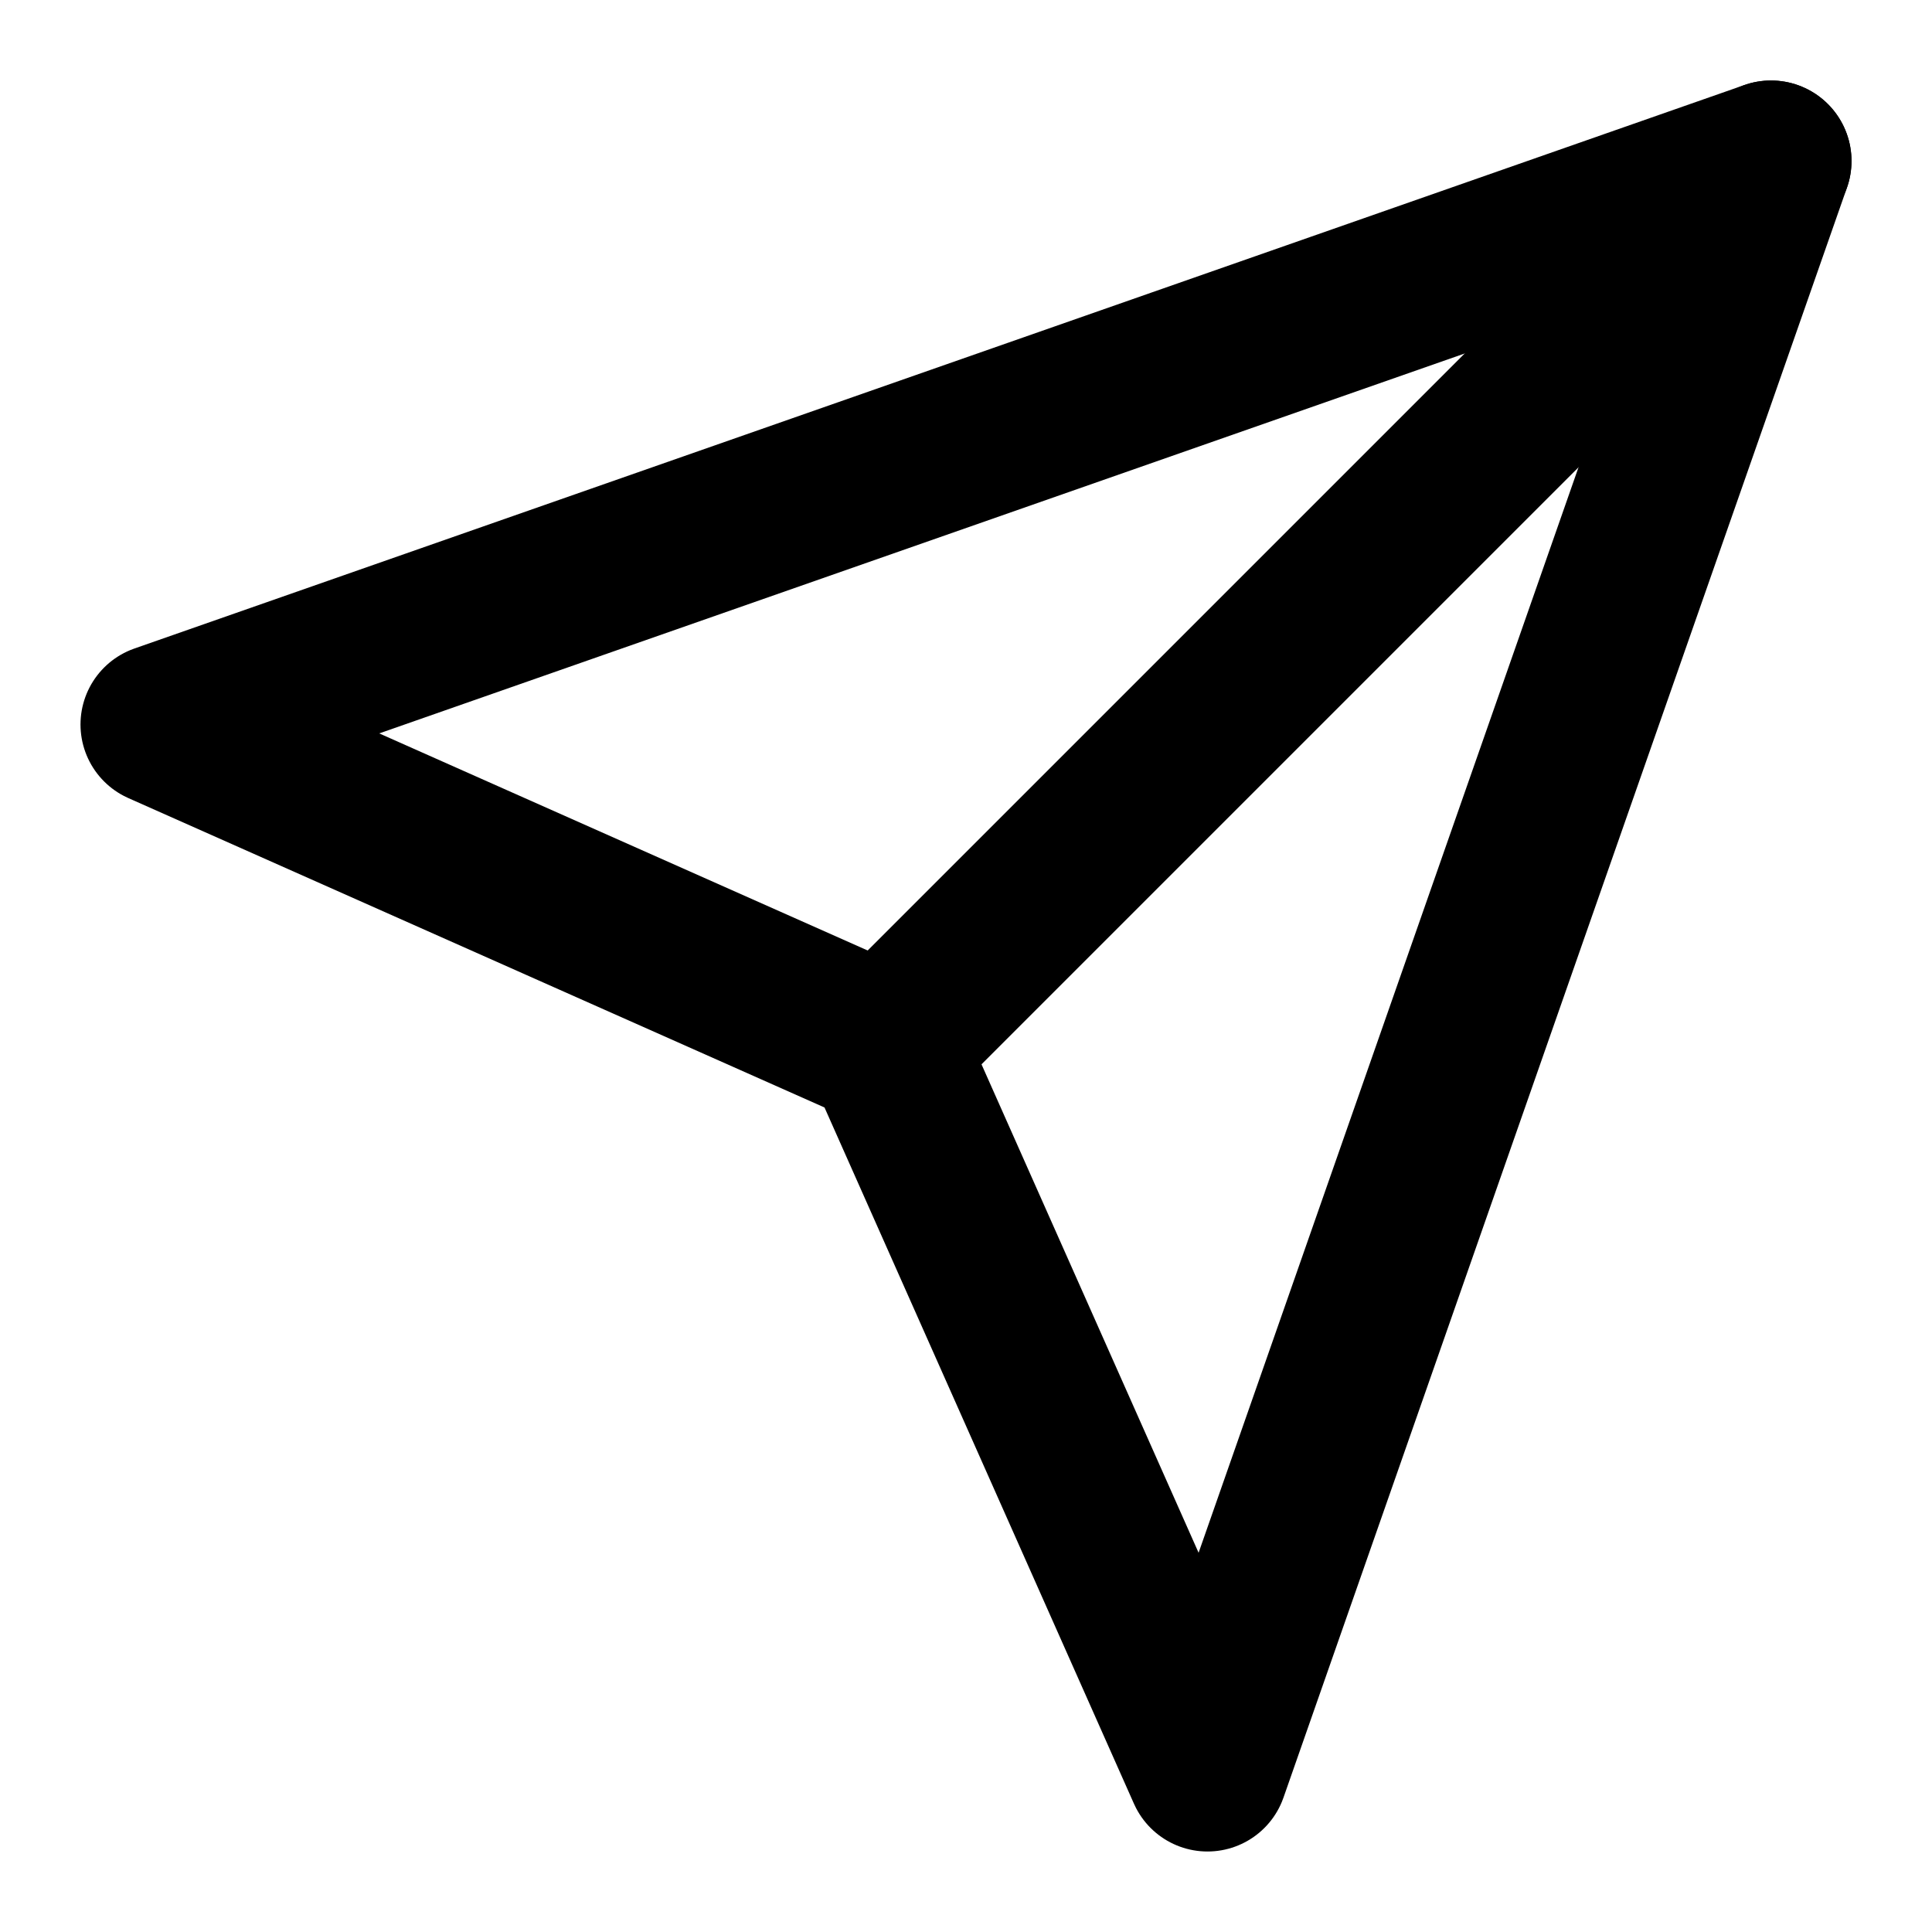
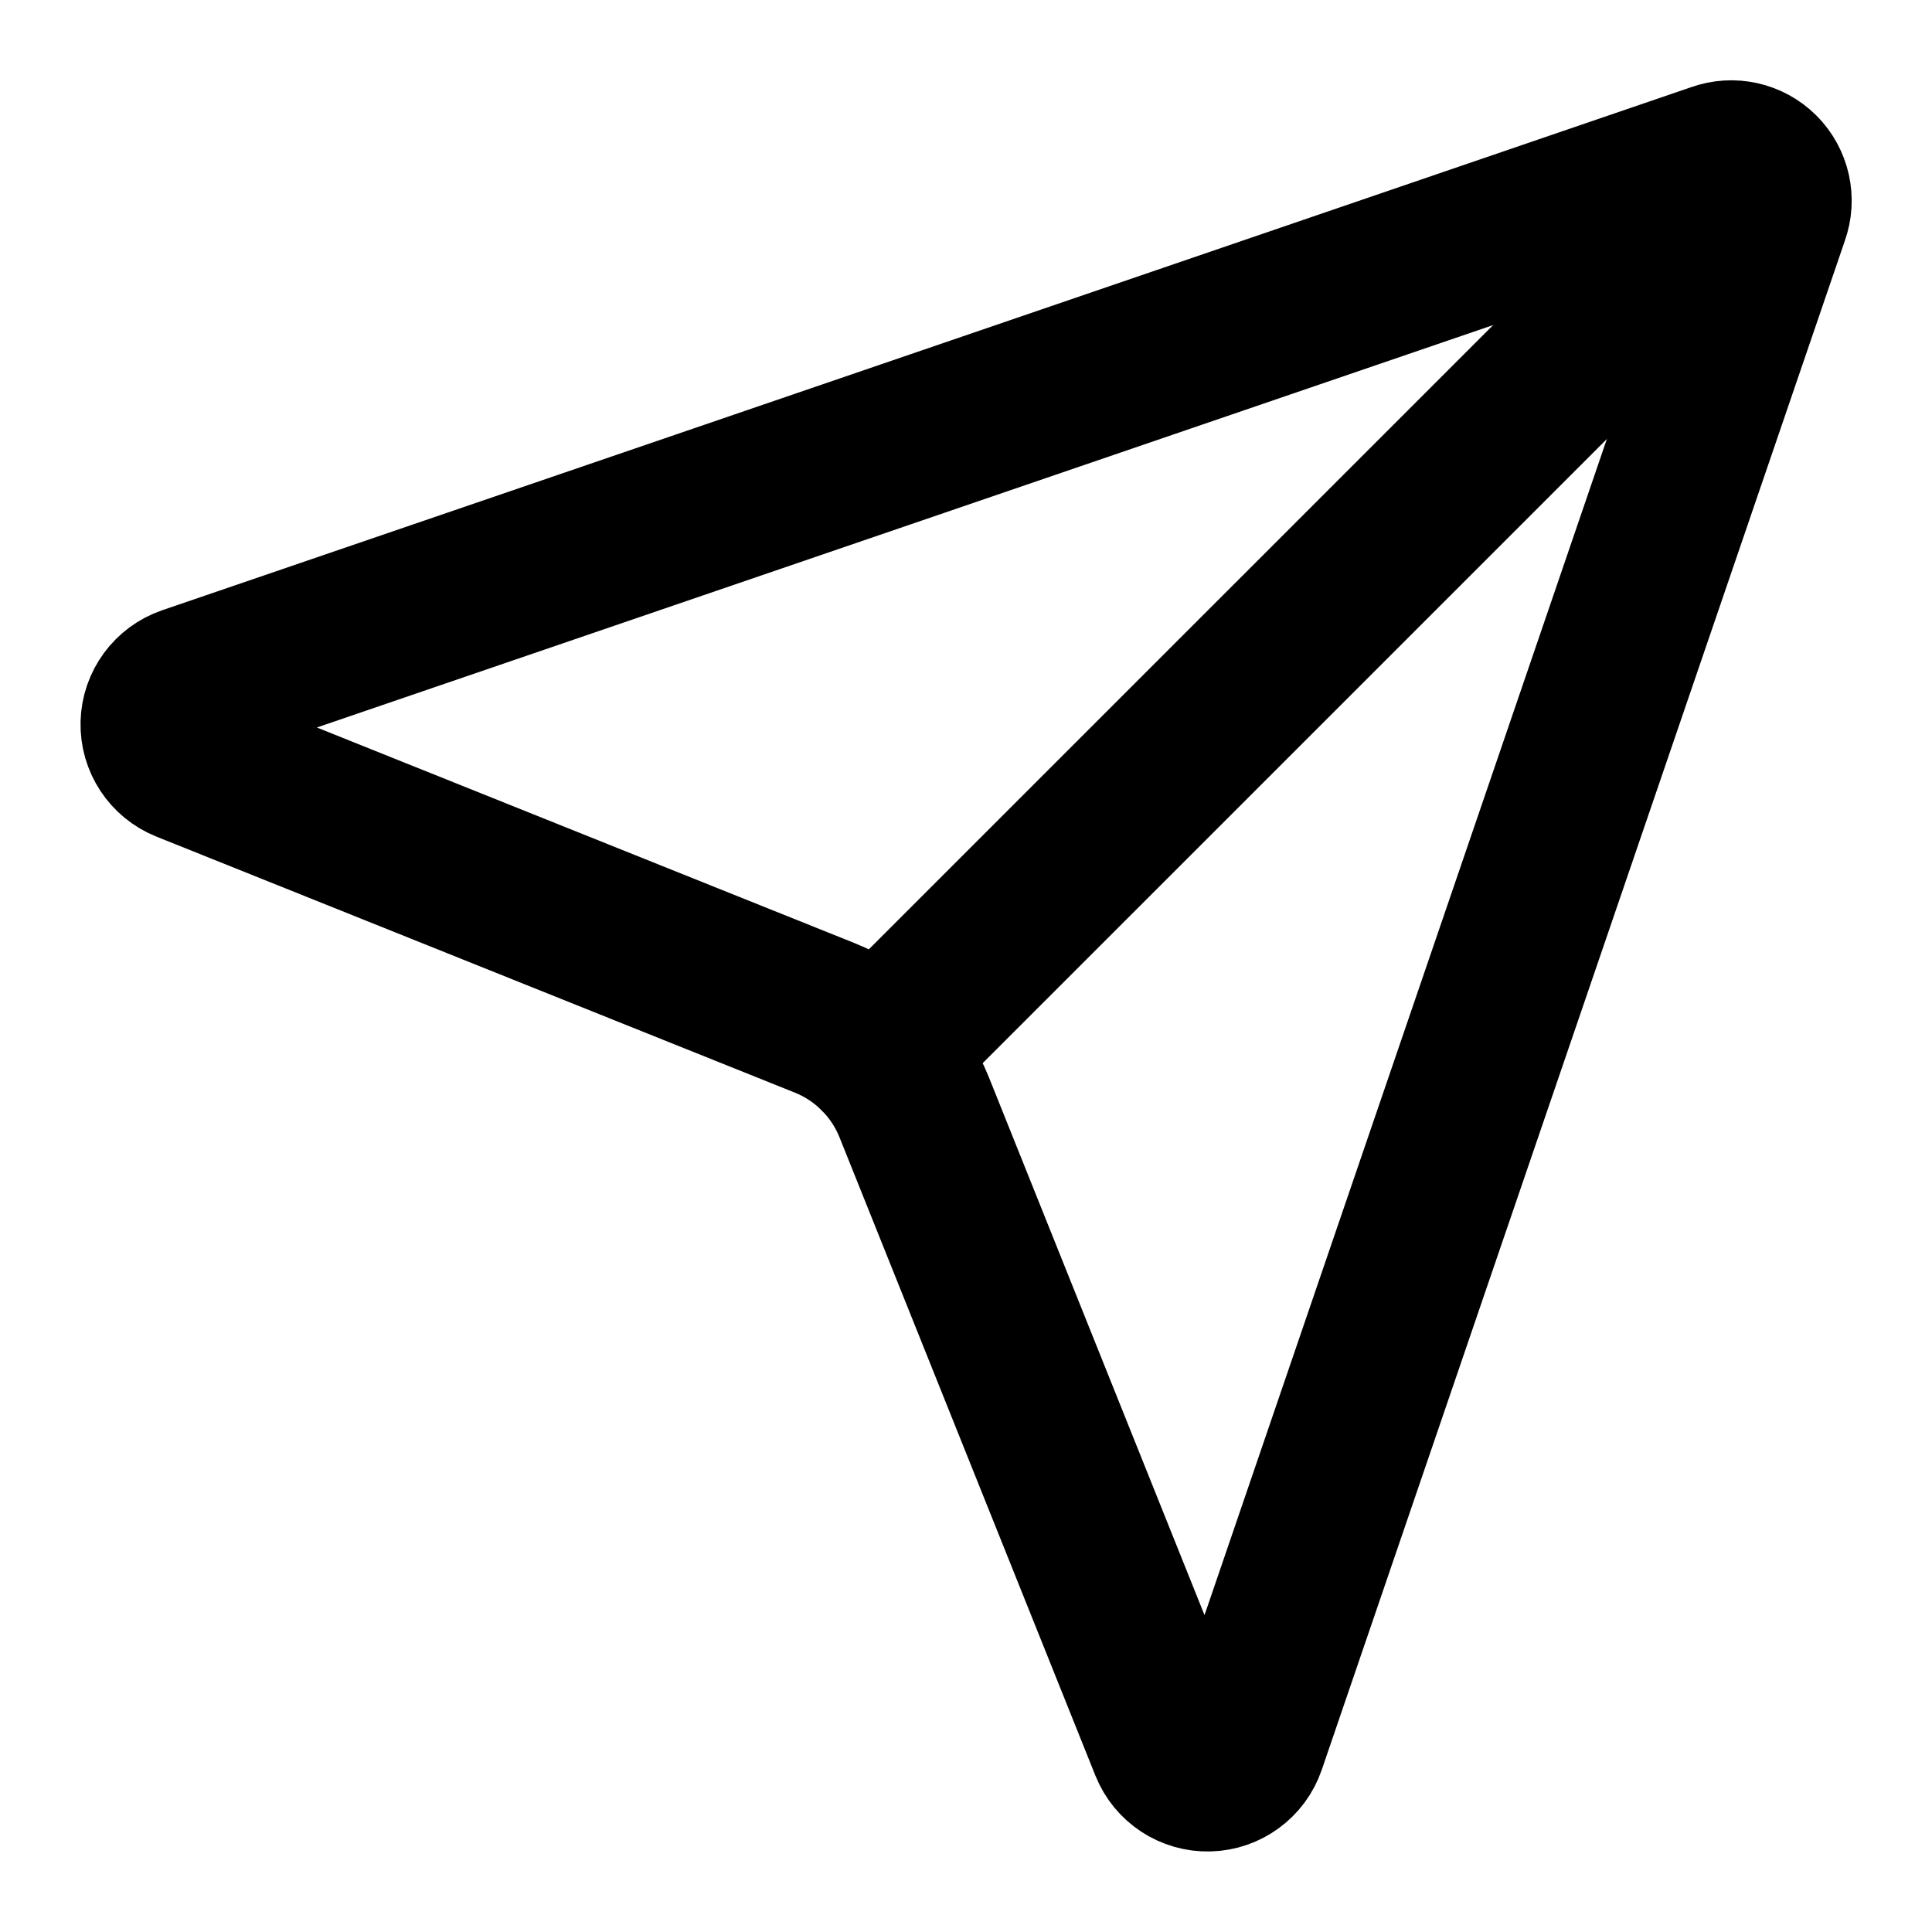
<svg xmlns="http://www.w3.org/2000/svg" viewBox="0 0 24 24" fill="none" stroke="currentColor" stroke-width="2" stroke-linecap="round" stroke-linejoin="round">
-   <path d="m22 2-7 20-4-9-9-4Z" />
-   <path d="M22 2 11 13" />
+   <path d="M14.536 21.686a.5.5 0 0 0 .937-.024l6.5-19a.496.496 0 0 0-.635-.635l-19 6.5a.5.5 0 0 0-.024.937l7.93 3.18a2 2 0 0 1 1.112 1.11z" />
+   <path d="m21.854 2.147-10.94 10.939" />
</svg>
